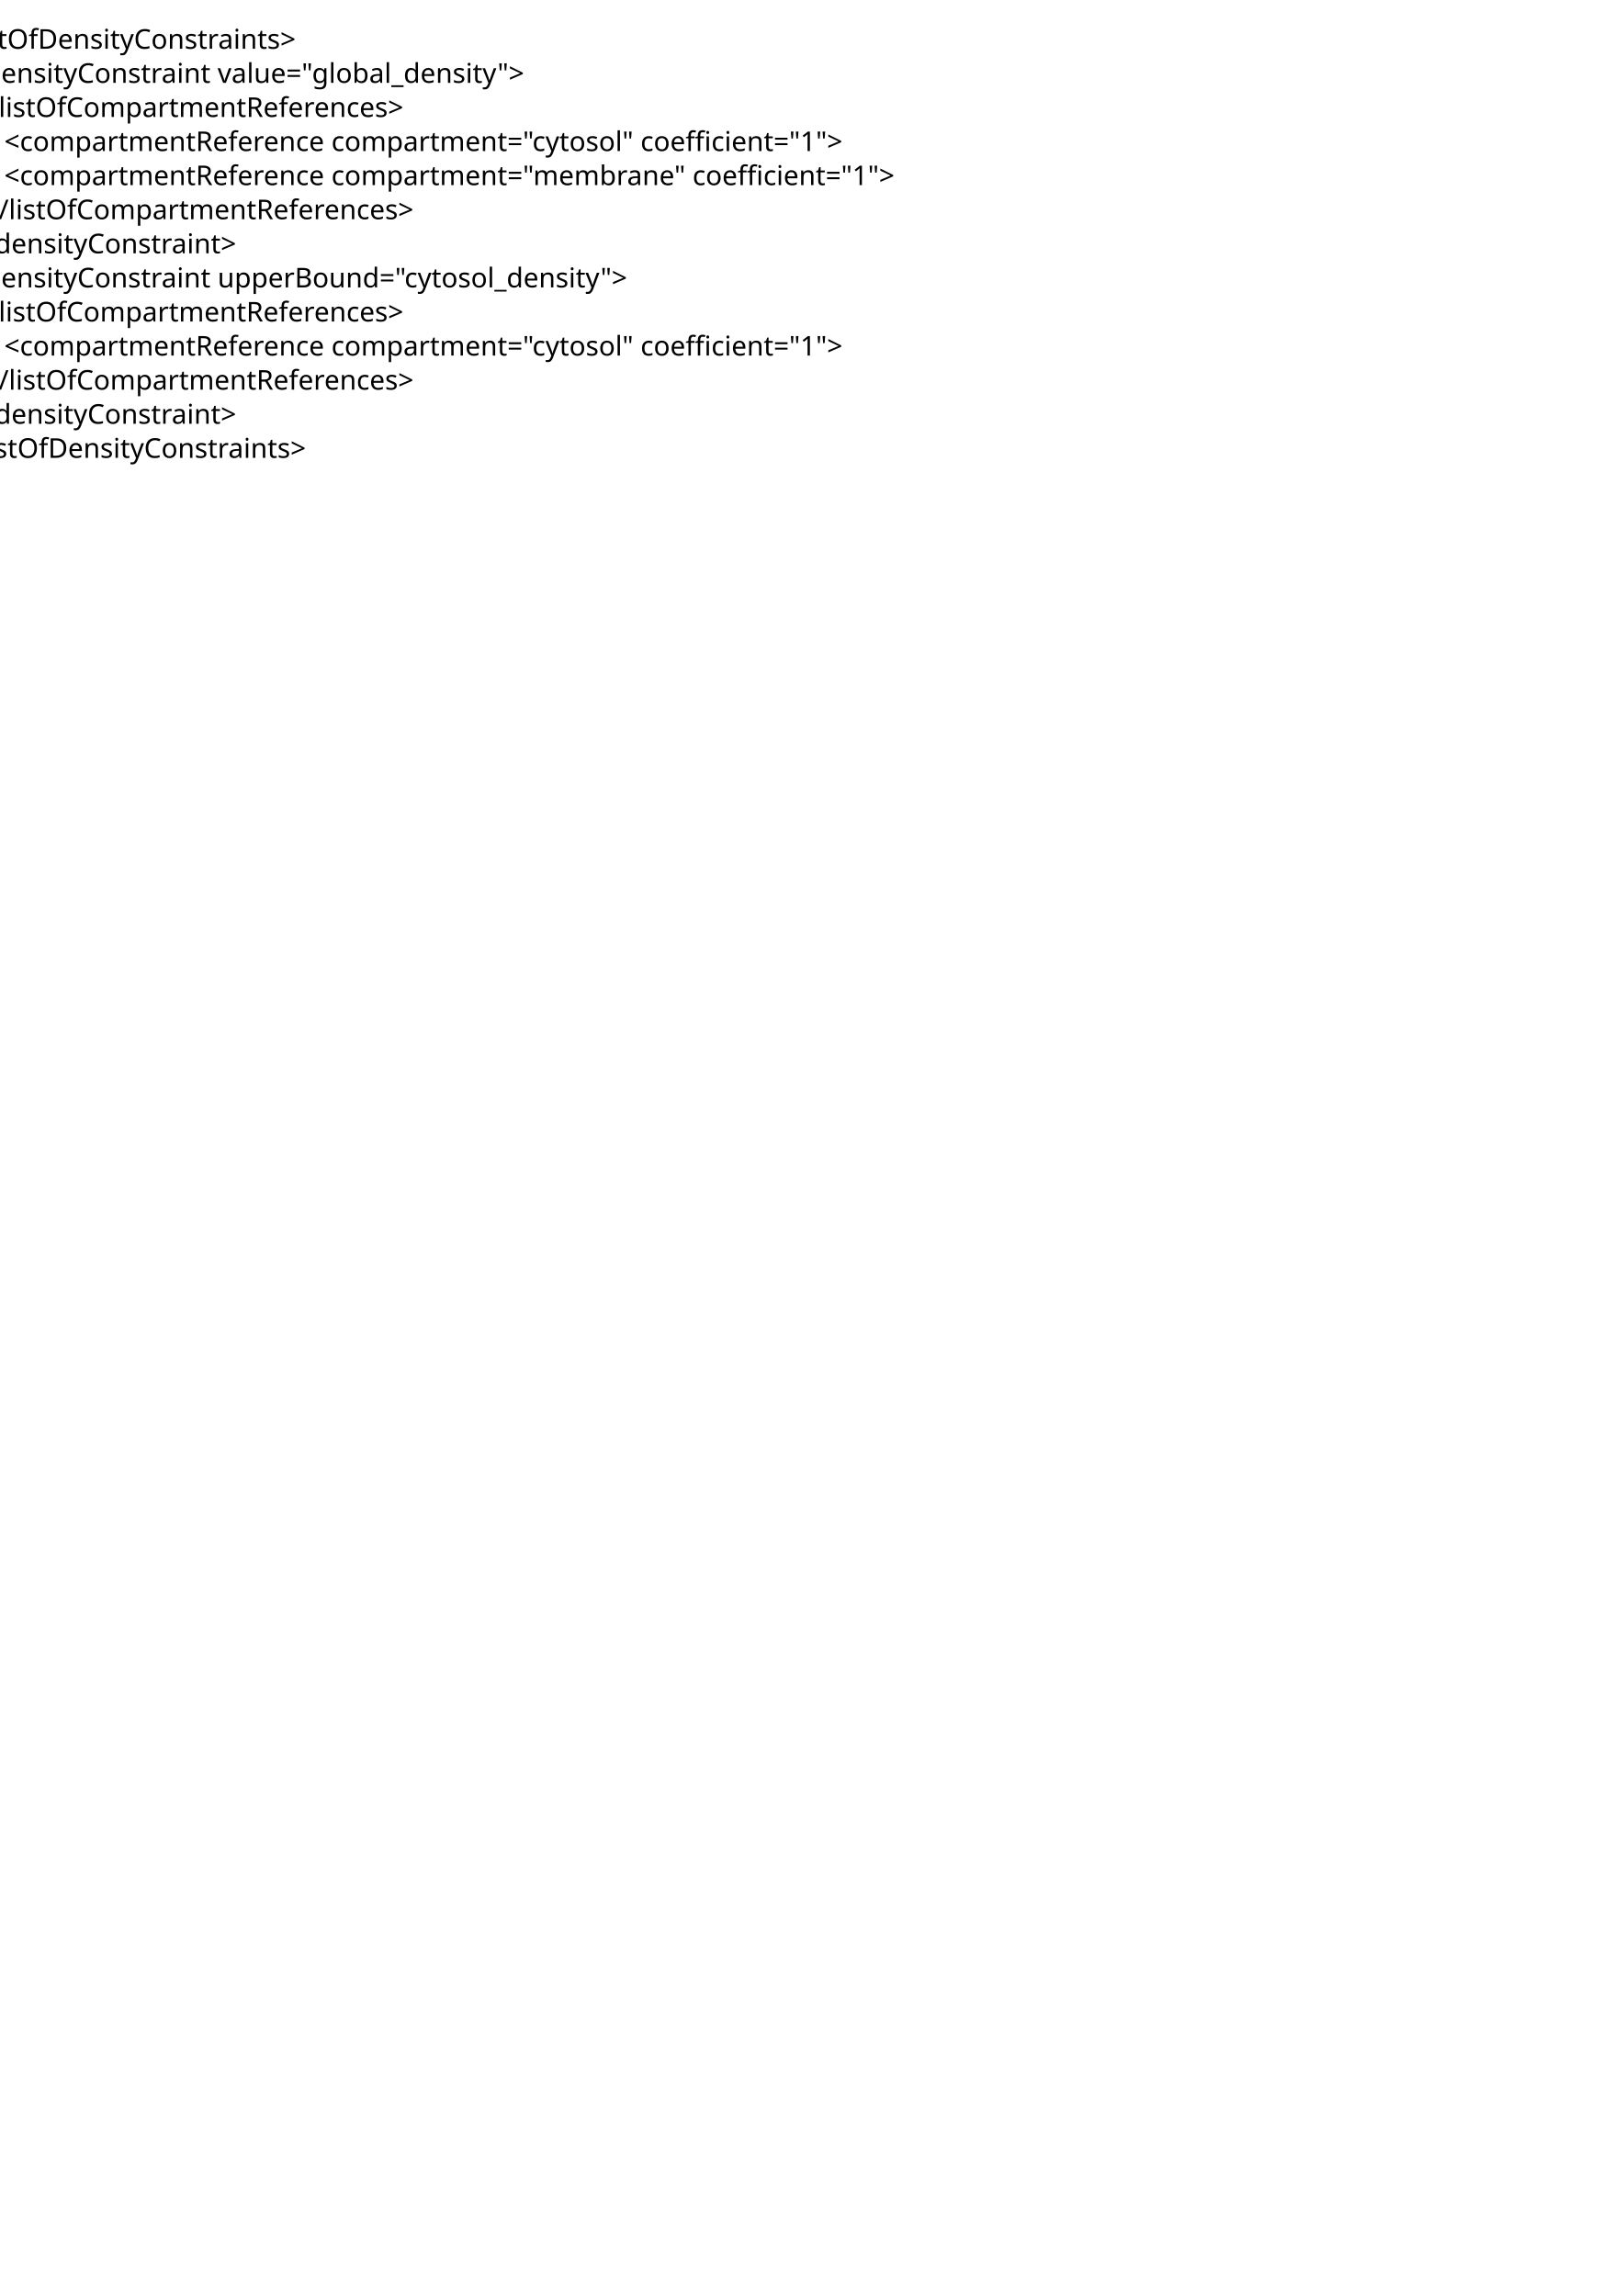
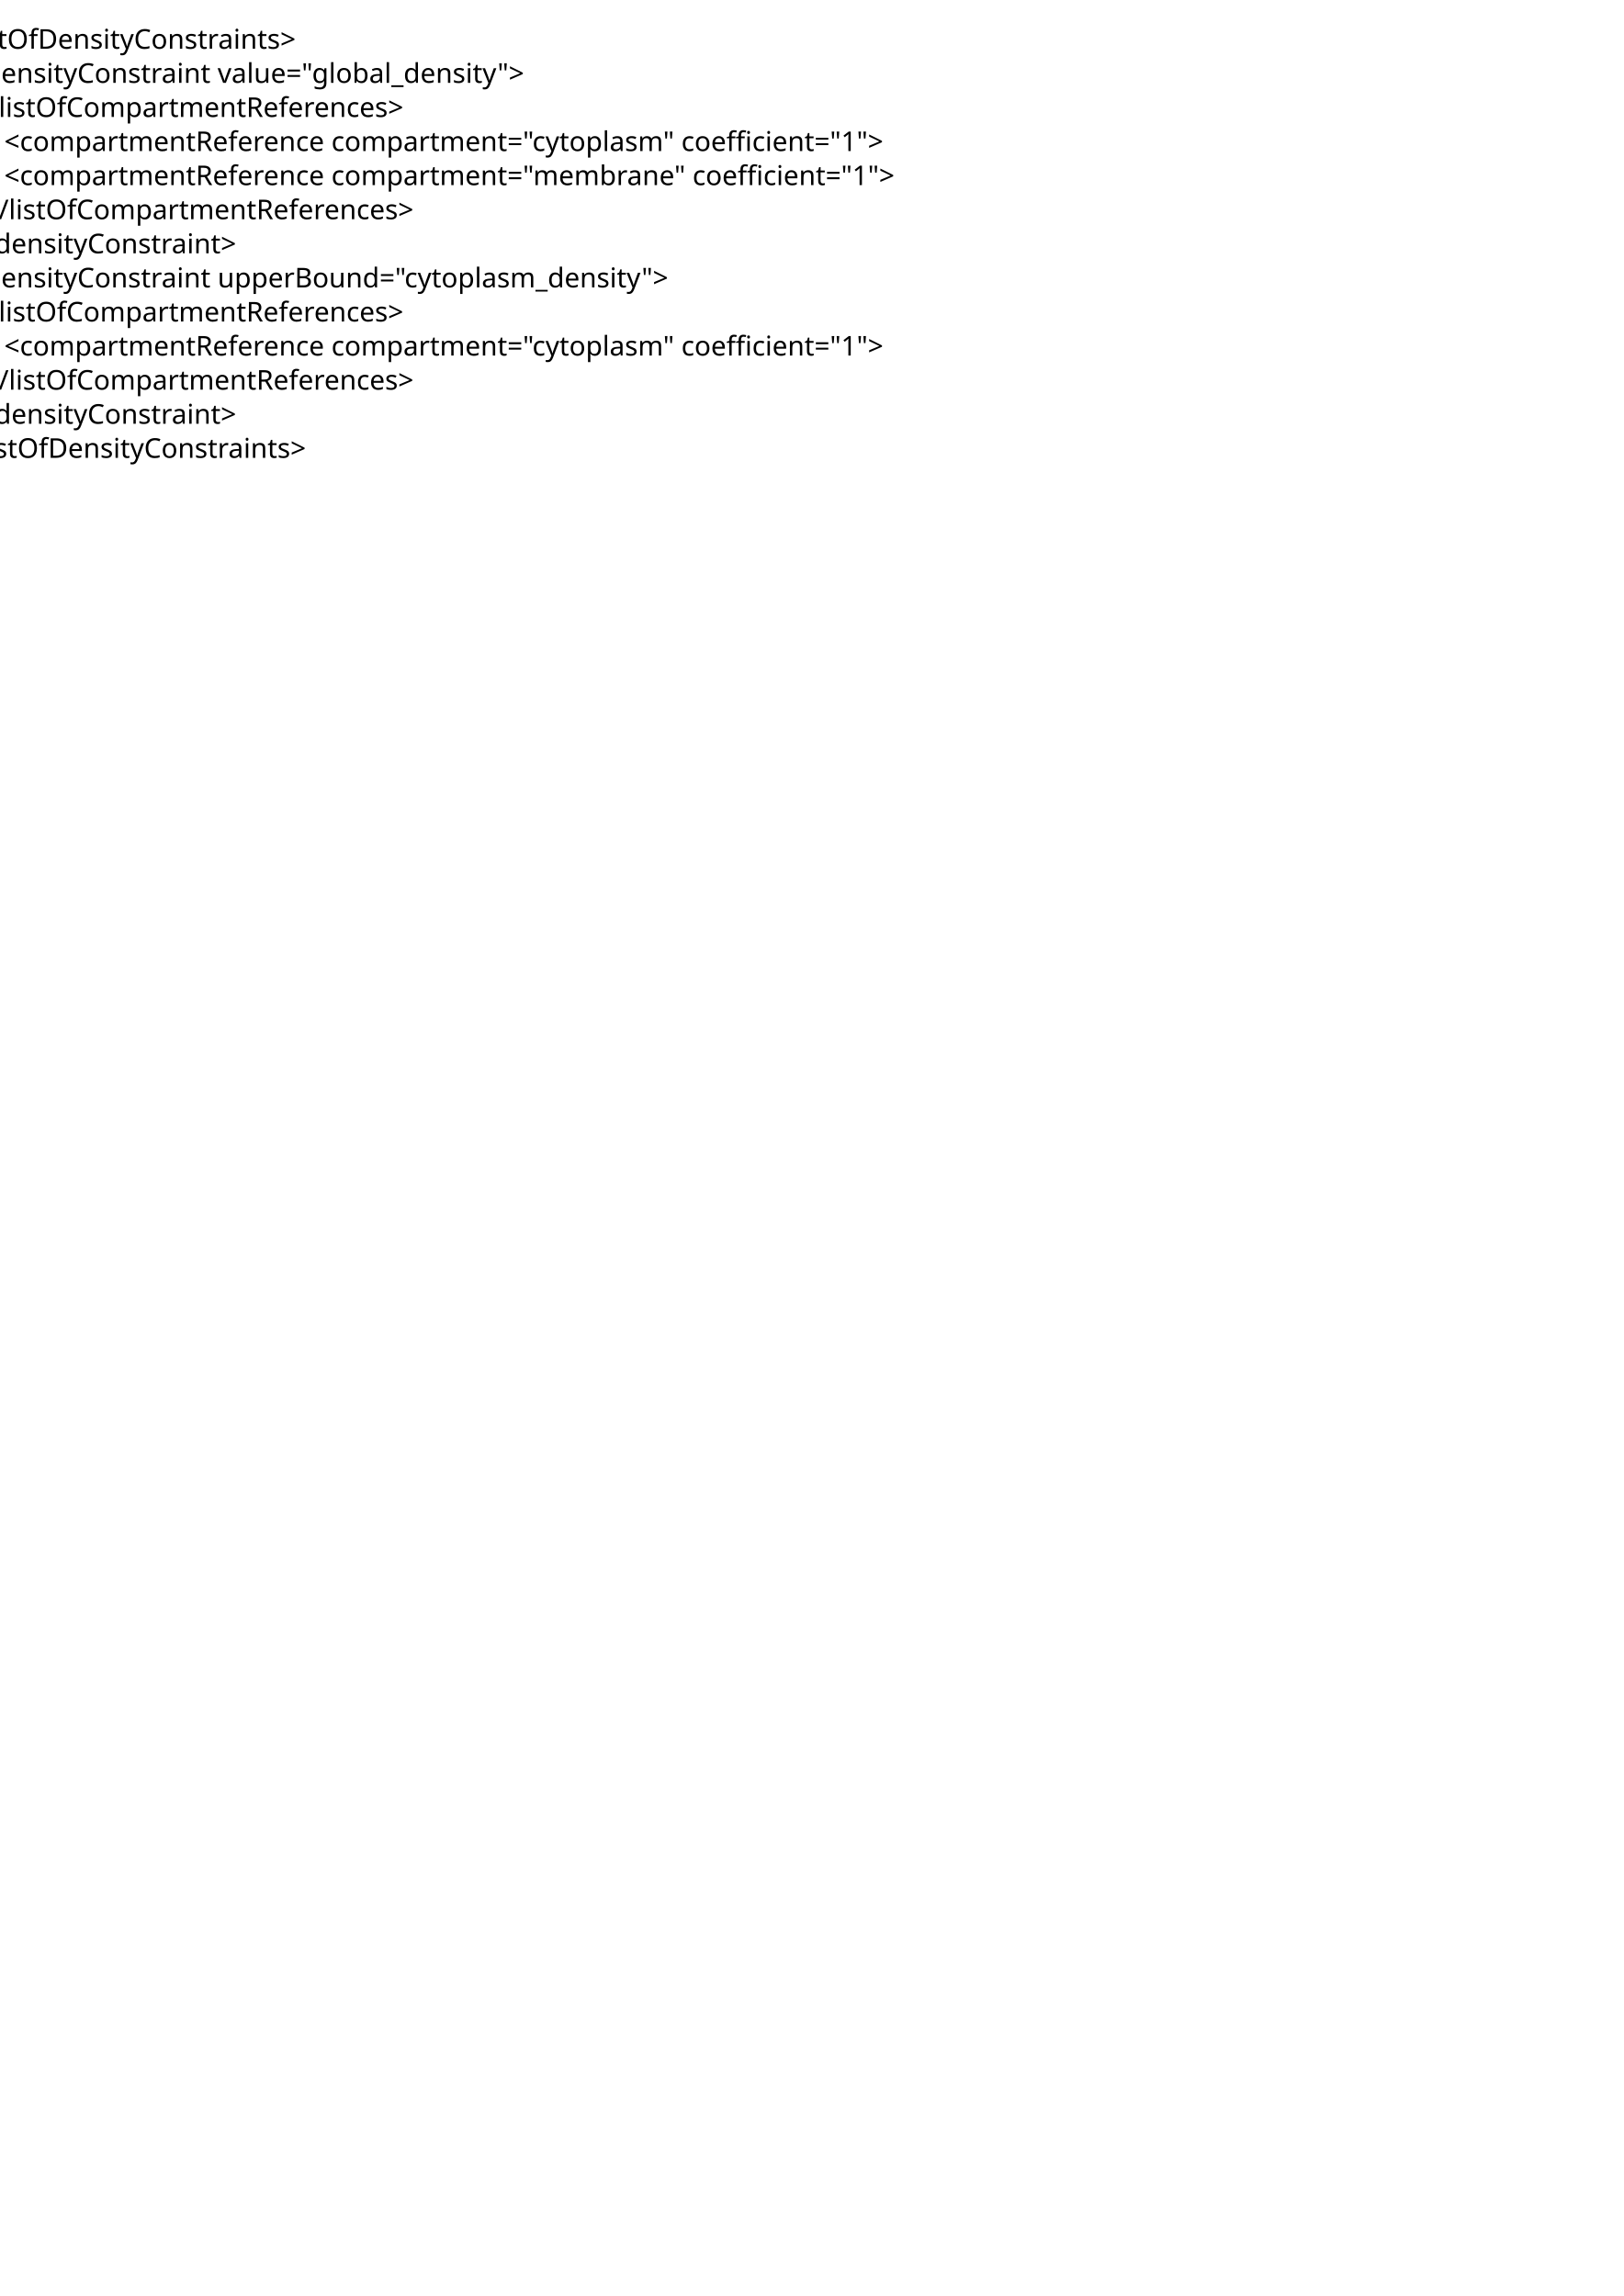
<svg xmlns="http://www.w3.org/2000/svg" width="210mm" height="297mm" viewBox="0 0 744.094 1052.362" id="svg2" version="1.1">
  <defs id="defs4">
    <marker style="overflow:visible" id="marker38327" refX="0.0" refY="0.0" orient="auto">
      <path transform="scale(0.8) translate(12.5,0)" style="fill-rule:evenodd;stroke:#000000;stroke-width:1pt;stroke-opacity:1;fill:#000000;fill-opacity:1" d="M 0.0,0.0 L 5.0,-5.0 L -12.5,0.0 L 5.0,5.0 L 0.0,0.0 z " id="path38329" />
    </marker>
    <marker style="overflow:visible;" id="marker38267" refX="0.0" refY="0.0" orient="auto">
      <path transform="scale(0.8) rotate(180) translate(12.5,0)" style="fill-rule:evenodd;stroke:#000000;stroke-width:1pt;stroke-opacity:1;fill:#000000;fill-opacity:1" d="M 0.0,0.0 L 5.0,-5.0 L -12.5,0.0 L 5.0,5.0 L 0.0,0.0 z " id="path38269" />
    </marker>
  </defs>
  <g id="layer1">
    <text xml:space="preserve" style="font-style:normal;font-weight:normal;font-size:40px;line-height:125%;font-family:sans-serif;letter-spacing:0px;word-spacing:0px;fill:#000000;fill-opacity:1;stroke:none;stroke-width:1px;stroke-linecap:butt;stroke-linejoin:miter;stroke-opacity:1" x="14.286" y="32.362" id="text3336">
      <tspan id="tspan3338" x="14.286" y="32.362" />
    </text>
    <text xml:space="preserve" style="font-style:normal;font-weight:normal;font-size:40px;line-height:125%;font-family:sans-serif;letter-spacing:0px;word-spacing:0px;fill:#000000;fill-opacity:1;stroke:none;stroke-width:1px;stroke-linecap:butt;stroke-linejoin:miter;stroke-opacity:1" x="370.726" y="91.707" id="text37149">
      <tspan id="tspan37151" x="370.726" y="91.707" />
    </text>
    <flowRoot xml:space="preserve" id="flowRoot38389" style="fill:black;stroke:none;stroke-opacity:1;stroke-width:1px;stroke-linejoin:miter;stroke-linecap:butt;fill-opacity:1;font-family:sans-serif;font-style:normal;font-weight:normal;font-size:12.5px;line-height:125%;letter-spacing:0px;word-spacing:0px">
      <flowRegion id="flowRegion38391">
        <rect id="rect38393" width="30" height="140" x="530" y="42.362" />
      </flowRegion>
      <flowPara id="flowPara38395" />
    </flowRoot>
    <flowRoot xml:space="preserve" id="flowRoot38399" style="fill:black;stroke:none;stroke-opacity:1;stroke-width:1px;stroke-linejoin:miter;stroke-linecap:butt;fill-opacity:1;font-family:sans-serif;font-style:normal;font-weight:normal;font-size:12.5px;line-height:125%;letter-spacing:0px;word-spacing:0px">
      <flowRegion id="flowRegion38401">
        <rect id="rect38403" width="30" height="60" x="590" y="92.362" />
      </flowRegion>
      <flowPara id="flowPara38405" />
    </flowRoot>
    <text xml:space="preserve" style="font-style:normal;font-weight:normal;font-size:12.5px;line-height:125%;font-family:sans-serif;letter-spacing:0px;word-spacing:0px;fill:#000000;fill-opacity:1;stroke:none;stroke-width:1px;stroke-linecap:butt;stroke-linejoin:miter;stroke-opacity:1" x="-20.812" y="22.347" id="text39333">
      <tspan x="-20.812" y="22.347" id="tspan39357">&lt;listOfDensityConstraints&gt;</tspan>
      <tspan x="-20.812" y="37.972" id="tspan39533">  &lt;densityConstraint value="global_density"&gt;</tspan>
      <tspan x="-20.812" y="53.597" id="tspan39863">    &lt;listOfCompartmentReferences&gt;</tspan>
-       <tspan x="-20.812" y="69.222" id="tspan39869">       &lt;compartmentReference compartment="cytosol" coefficient="1"&gt;</tspan>
+       <tspan x="-20.812" y="69.222" id="tspan39869">       &lt;compartmentReference compartment="cytoplasm" coefficient="1"&gt;</tspan>
      <tspan x="-20.812" y="84.847" id="tspan39865">       &lt;compartmentReference compartment="membrane" coefficient="1"&gt;</tspan>
      <tspan x="-20.812" y="100.472" id="tspan39873">    &lt;/listOfCompartmentReferences&gt;</tspan>
      <tspan x="-20.812" y="116.097" id="tspan39535">  &lt;/densityConstraint&gt;</tspan>
-       <tspan x="-20.812" y="131.722" id="tspan39877">  &lt;densityConstraint upperBound="cytosol_density"&gt;</tspan>
+       <tspan x="-20.812" y="131.722" id="tspan39877">  &lt;densityConstraint upperBound="cytoplasm_density"&gt;</tspan>
      <tspan x="-20.812" y="147.347" id="tspan39537">    &lt;listOfCompartmentReferences&gt;</tspan>
-       <tspan x="-20.812" y="162.972" id="tspan39879">       &lt;compartmentReference compartment="cytosol" coefficient="1"&gt;</tspan>
+       <tspan x="-20.812" y="162.972" id="tspan39879">       &lt;compartmentReference compartment="cytoplasm" coefficient="1"&gt;</tspan>
      <tspan x="-20.812" y="178.597" id="tspan39883">    &lt;/listOfCompartmentReferences&gt;</tspan>
      <tspan x="-20.812" y="194.222" id="tspan39885">  &lt;/densityConstraint&gt;</tspan>
      <tspan x="-20.812" y="209.847" id="tspan39887">&lt;/listOfDensityConstraints&gt;</tspan>
      <tspan x="-20.812" y="225.472" id="tspan39458" />
      <tspan x="-20.812" y="241.097" id="tspan39460" />
    </text>
  </g>
</svg>
